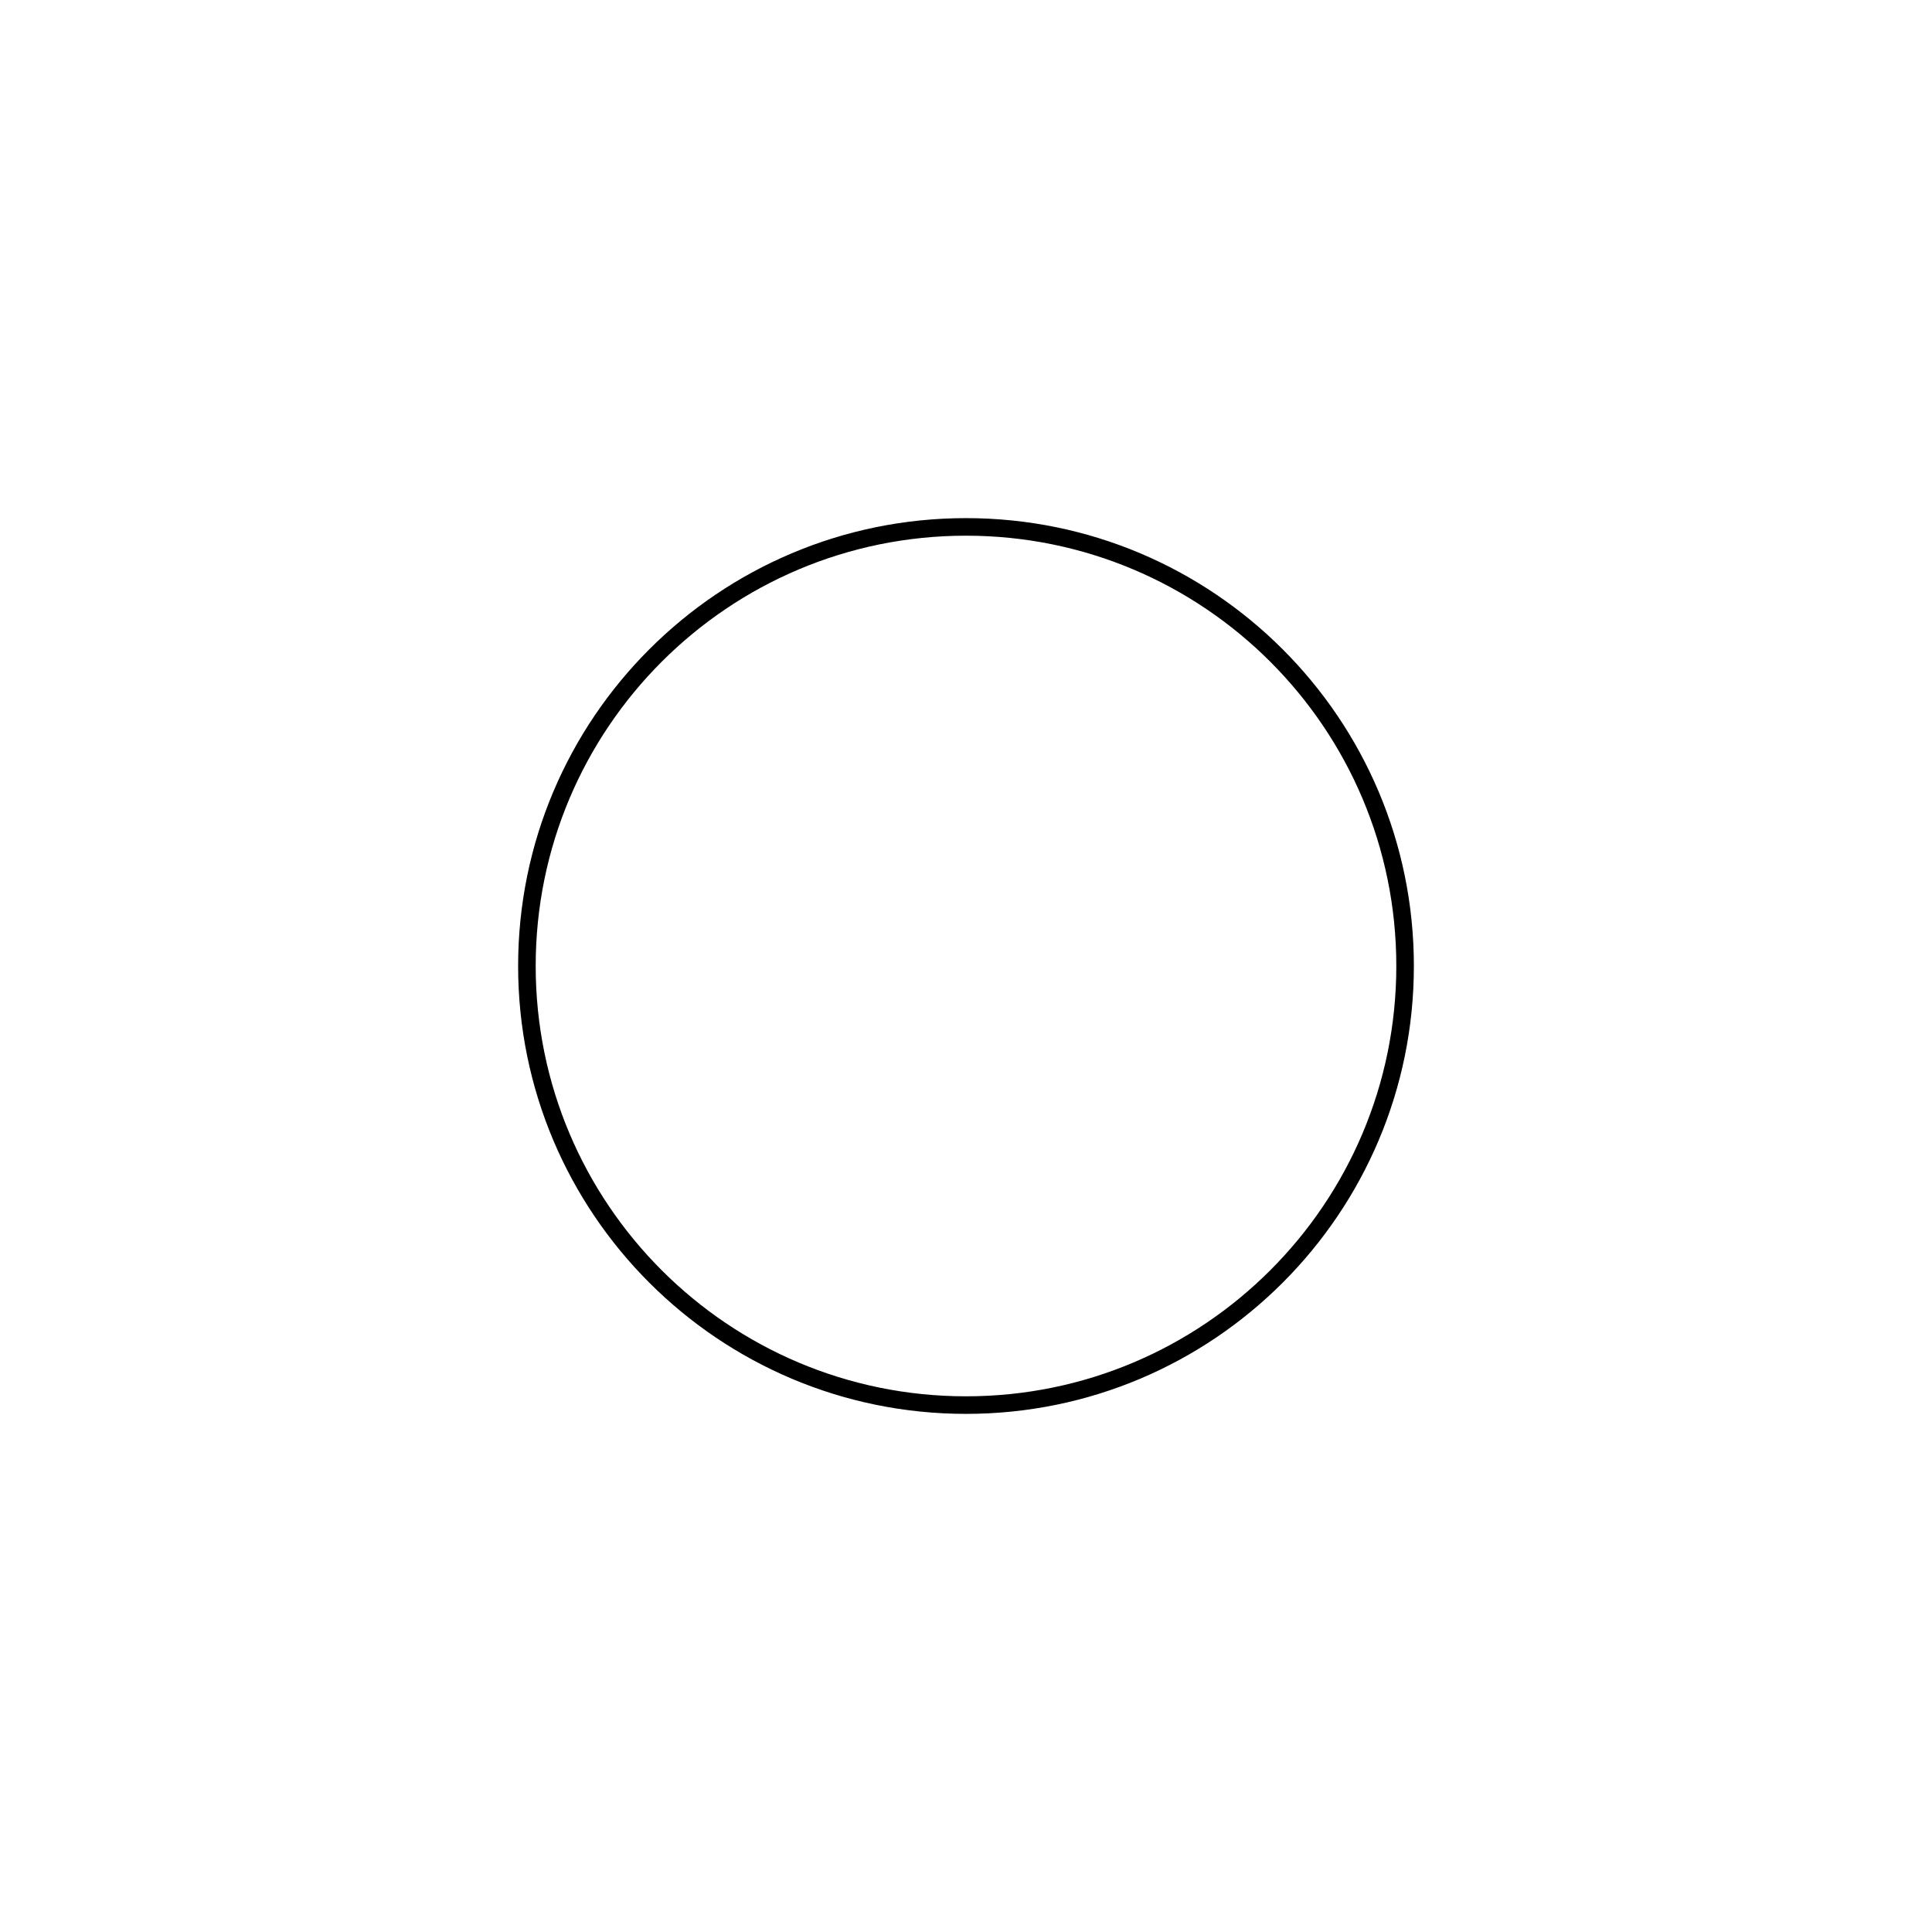
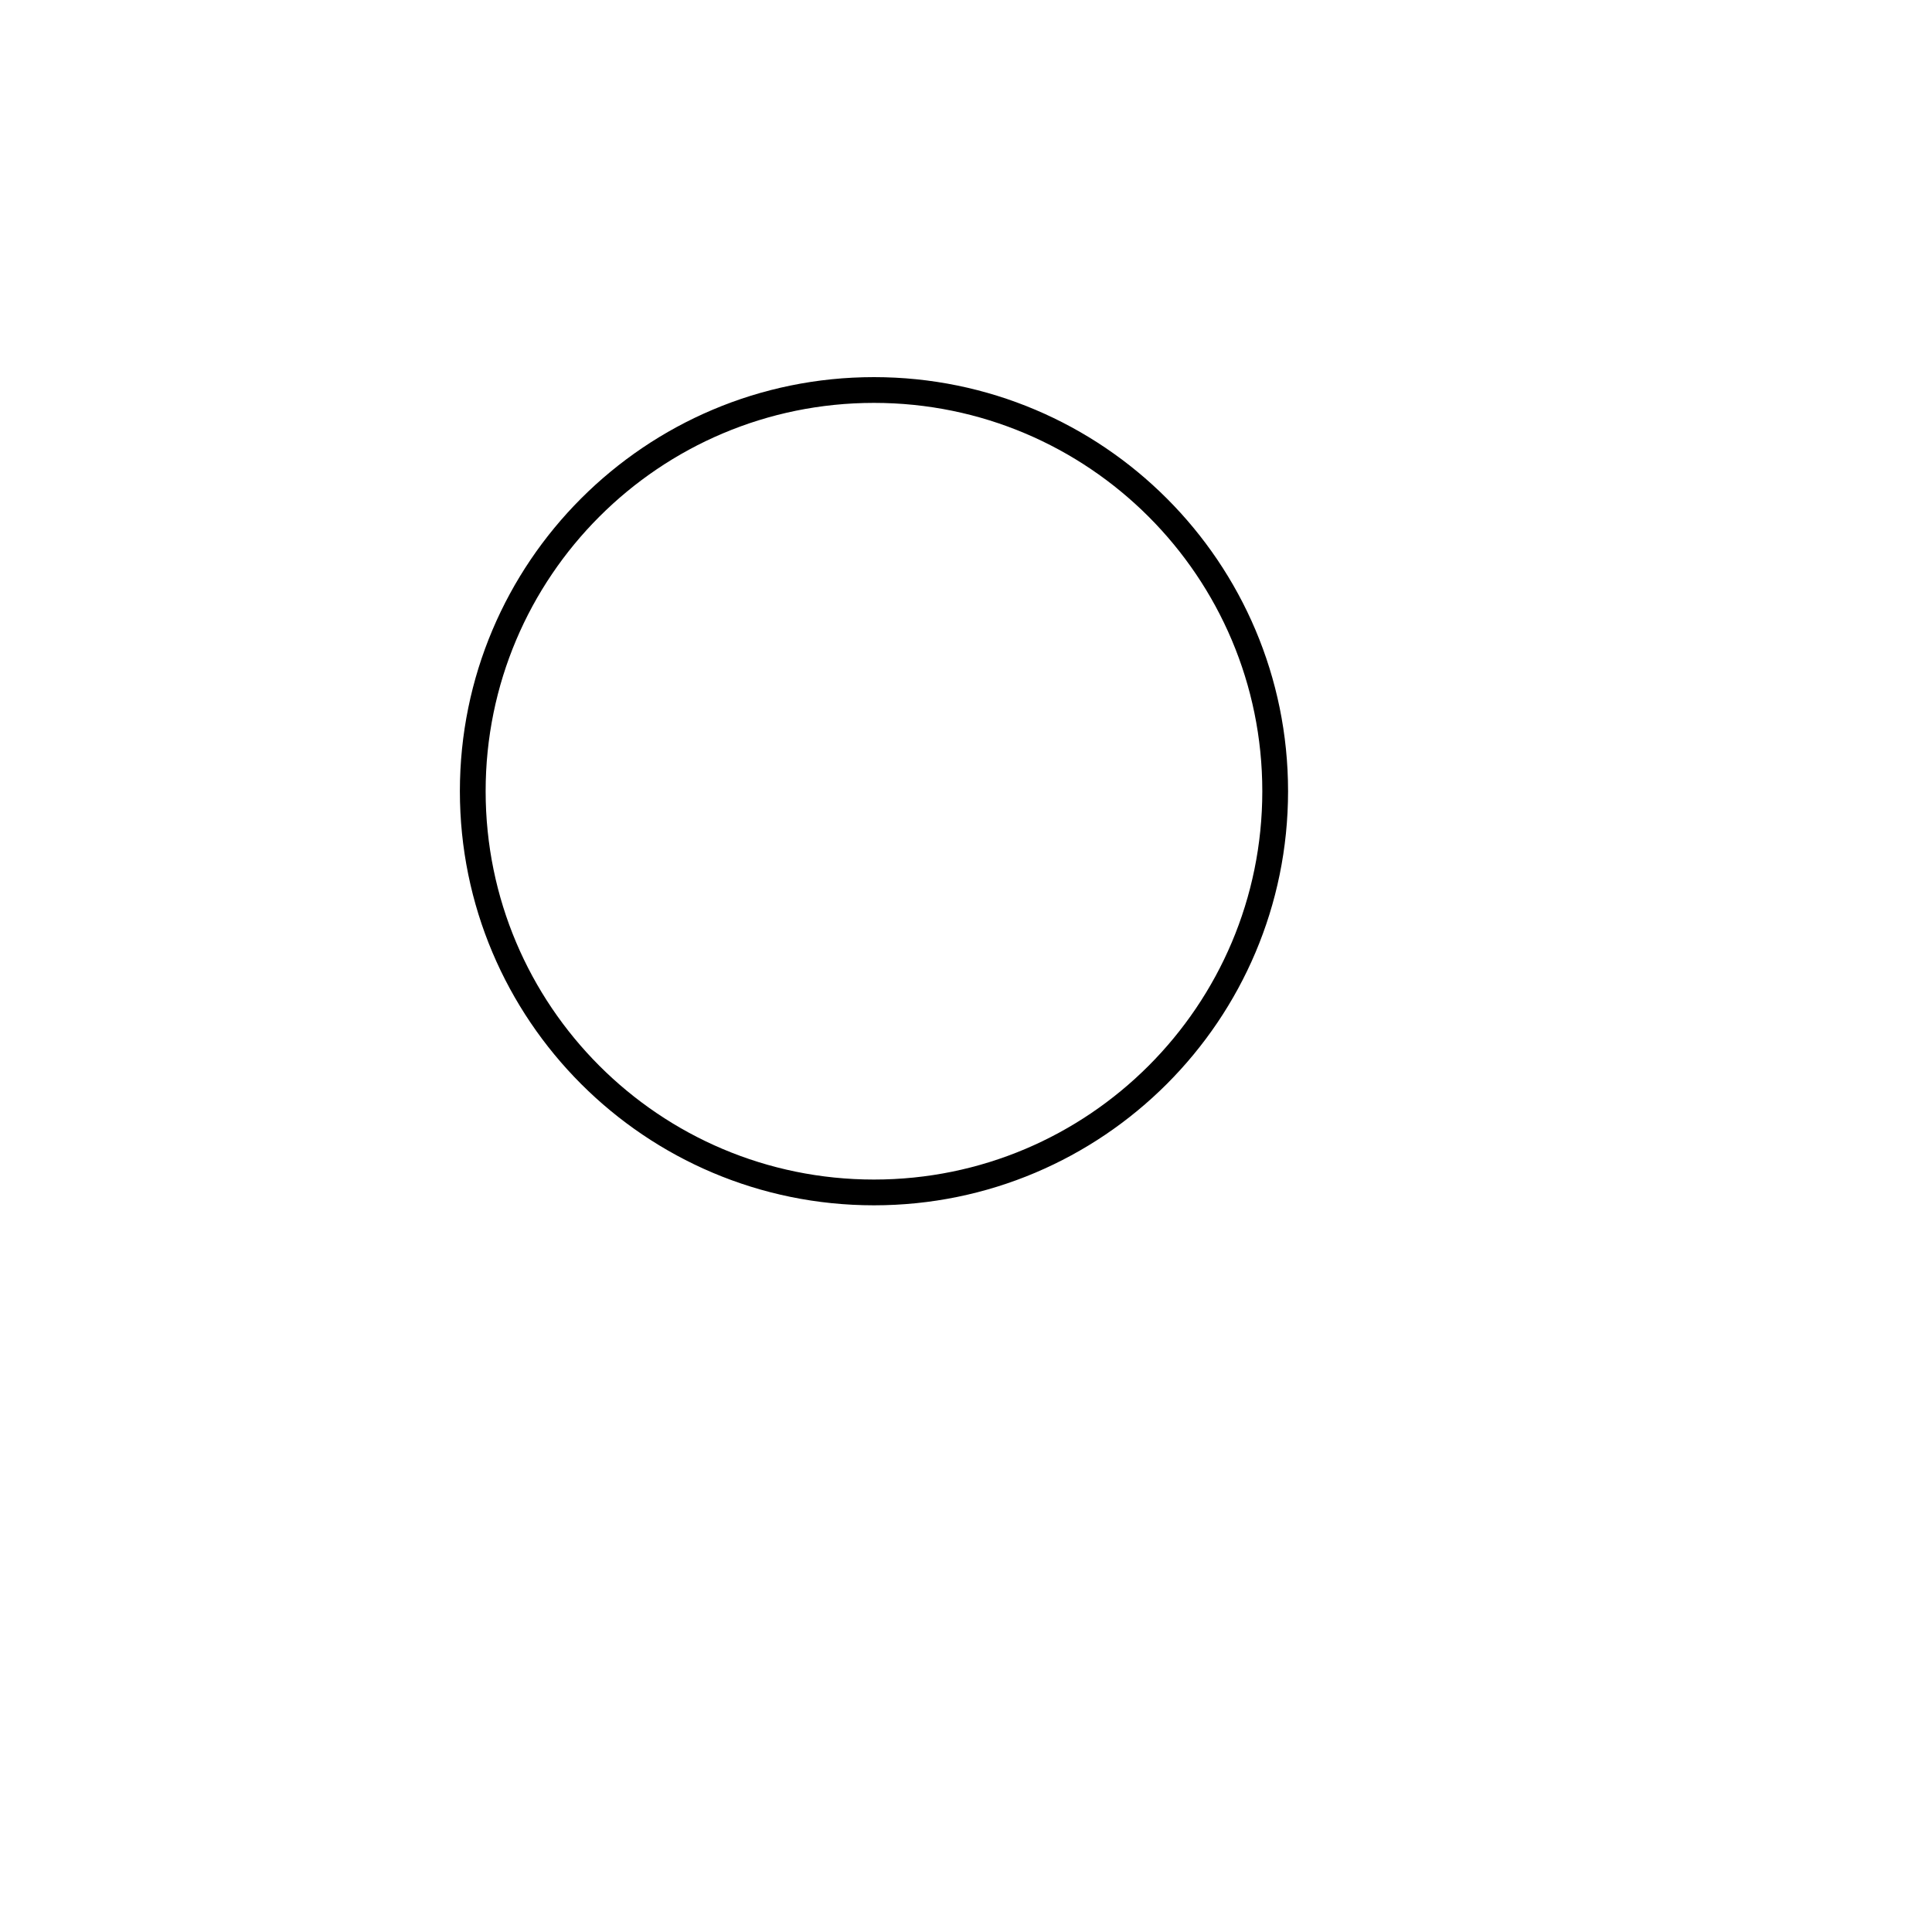
- <svg xmlns="http://www.w3.org/2000/svg" xmlns:ns1="https://boxy-svg.com" viewBox="0 0 110 110">
+ <svg xmlns="http://www.w3.org/2000/svg" version="1.1" width="300" height="300" viewBox="14.29 27.14 300 300" xml:space="preserve">
  <defs>
-     <ns1:export>
-       <ns1:file format="svg" />
-     </ns1:export>
-   </defs>
-   <ellipse style="fill: rgb(255, 255, 255); stroke: rgb(0, 0, 0);" cx="55" cy="55" rx="25" ry="25" />
+ </defs>
+   <rect x="0" y="0" width="100%" height="100%" fill="transparent" />
+   <g transform="matrix(1 0 0 1 150 150)" id="5680a524-7e6f-4189-86e7-dfe50cae535a">
+     <rect style="stroke: none; stroke-width: 1; stroke-dasharray: none; stroke-linecap: butt; stroke-dashoffset: 0; stroke-linejoin: miter; stroke-miterlimit: 4; fill: rgb(255,255,255); fill-rule: nonzero; opacity: 1;" vector-effect="non-scaling-stroke" x="-150" y="-150" rx="0" ry="0" width="300" height="300" />
+   </g>
+   <g transform="matrix(Infinity NaN NaN Infinity 0 0)" id="77598e88-a212-4c0c-b7c2-5fdaeebdadb8">
+ </g>
+   <g transform="matrix(1.78 0 0 1.78 150 150)" id="cb3b86ea-1d87-46e7-a342-c62bfd0d51b1">
+     <circle style="stroke: rgb(0,0,0); stroke-width: 4; stroke-dasharray: none; stroke-linecap: butt; stroke-dashoffset: 0; stroke-linejoin: miter; stroke-miterlimit: 4; fill: rgb(255,255,255); fill-rule: nonzero; opacity: 1;" vector-effect="non-scaling-stroke" cx="0" cy="0" r="35" />
+   </g>
</svg>
